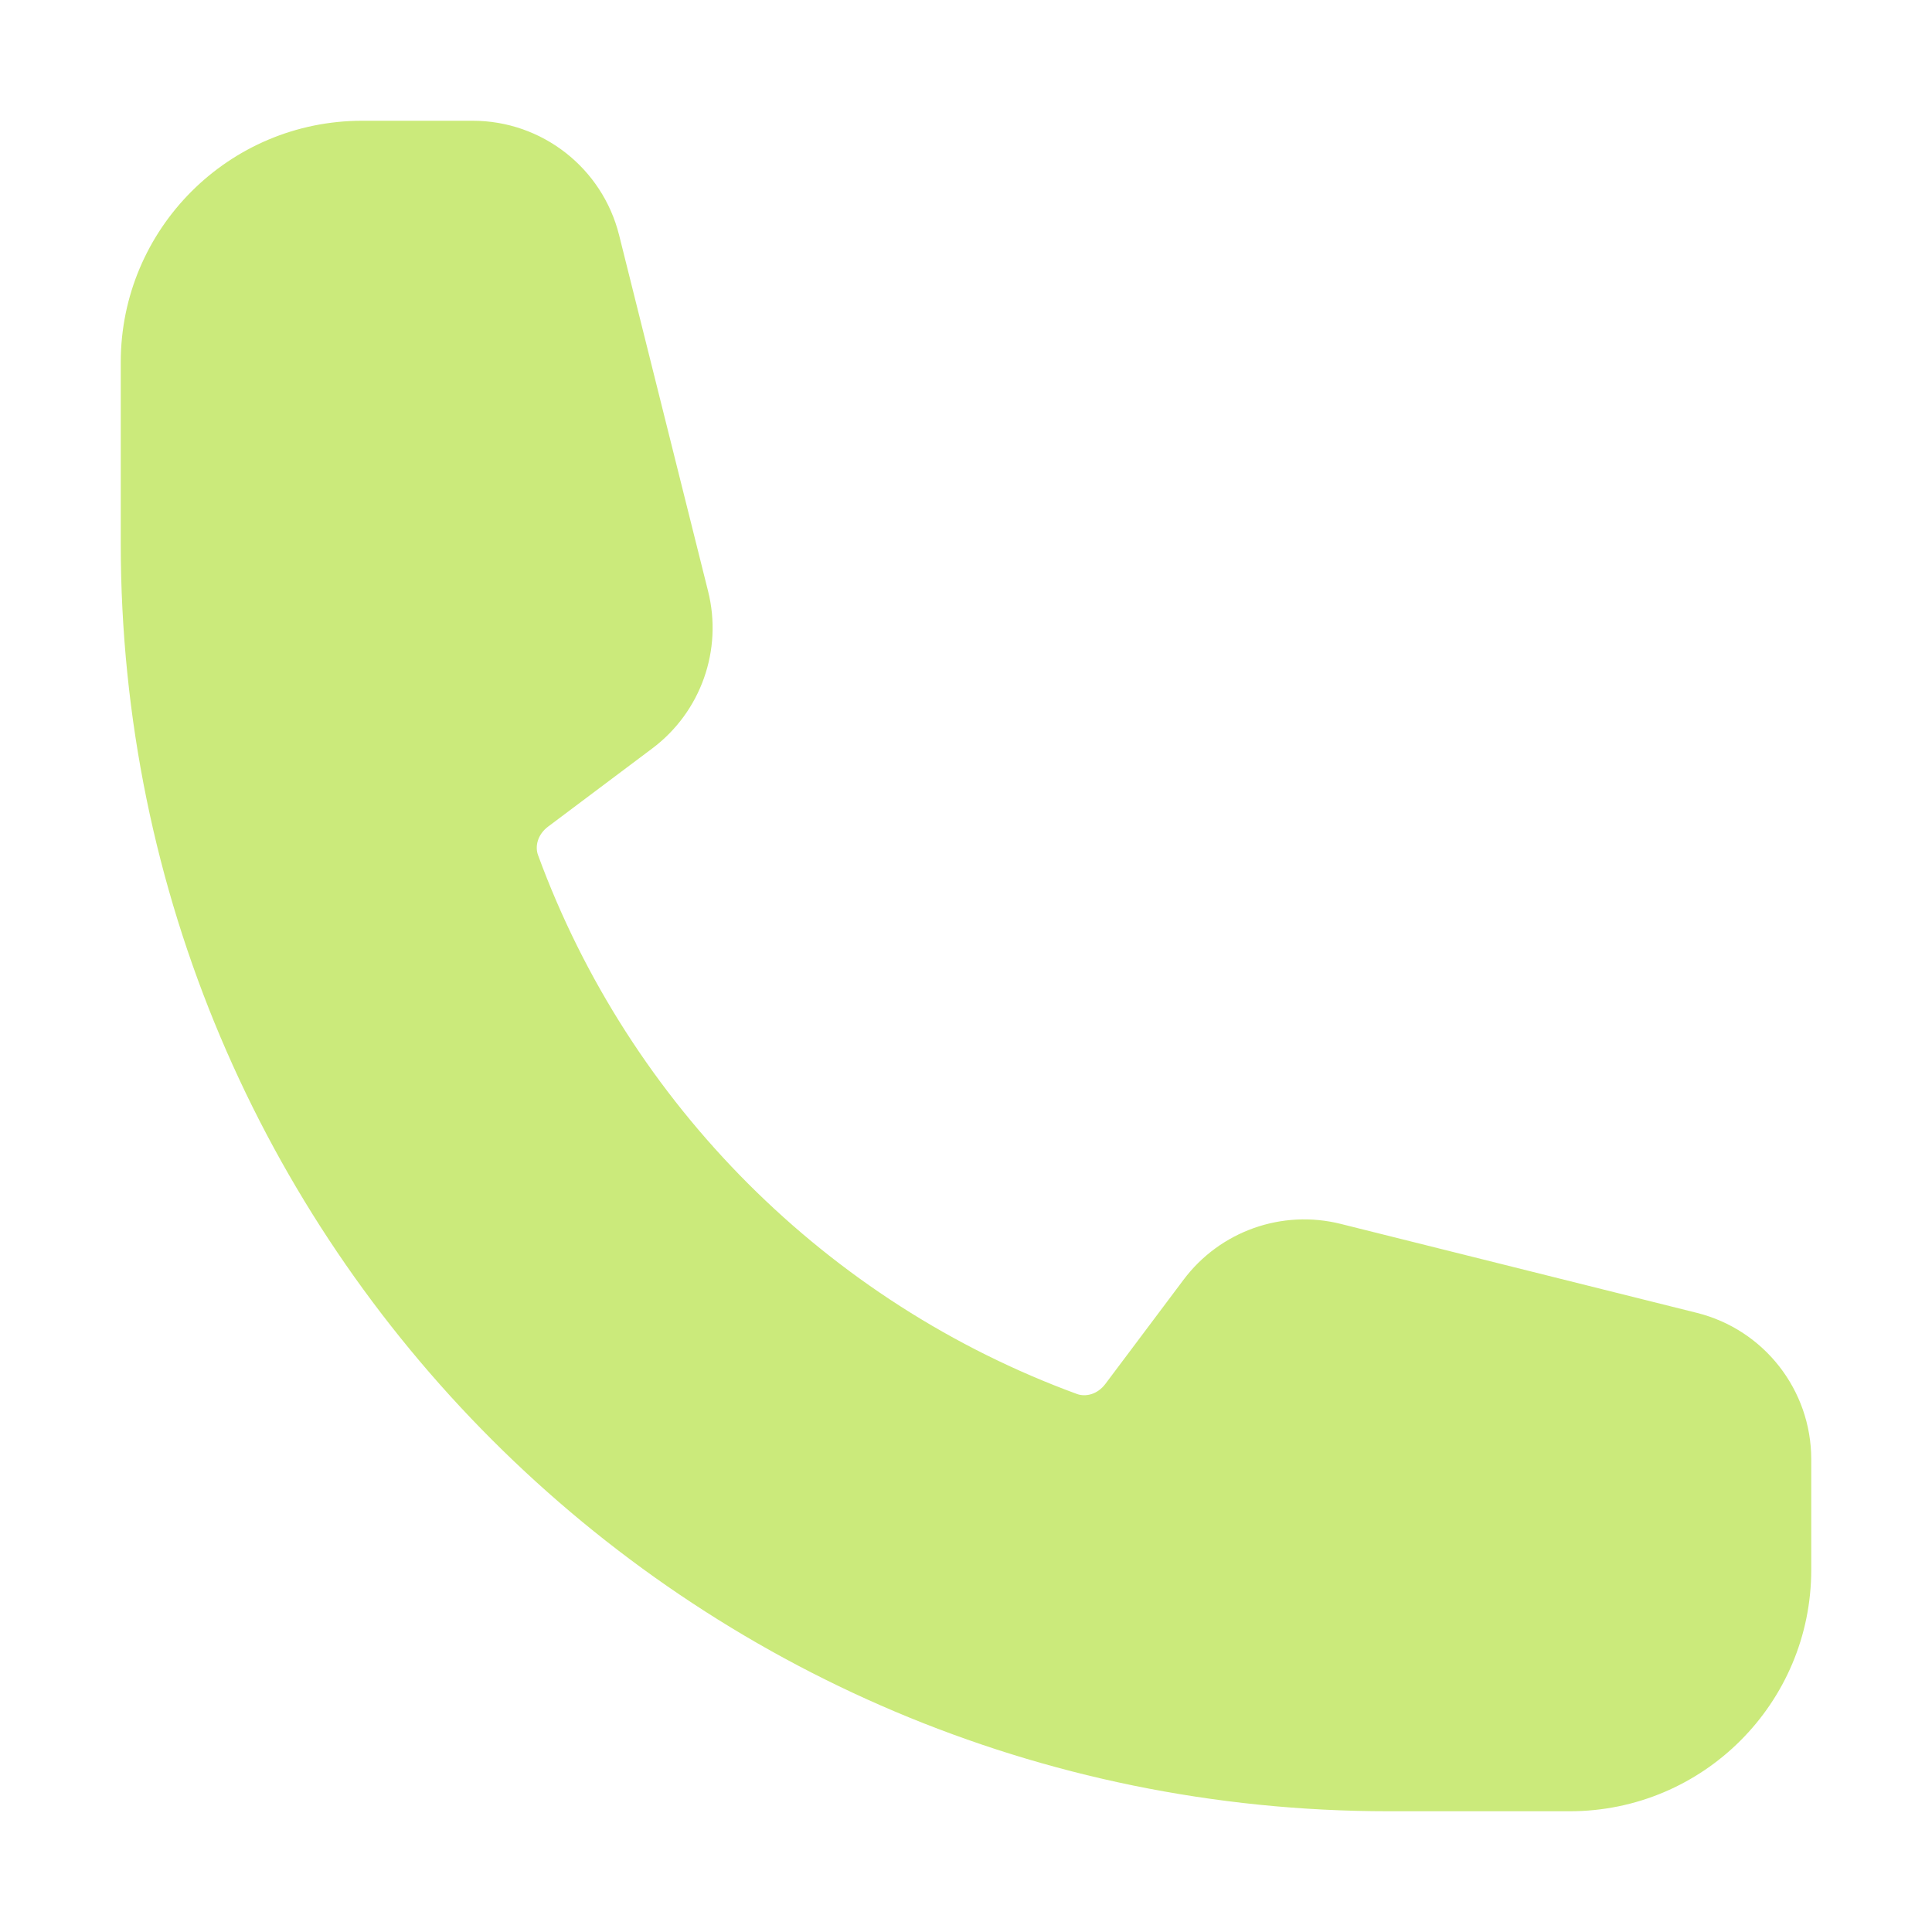
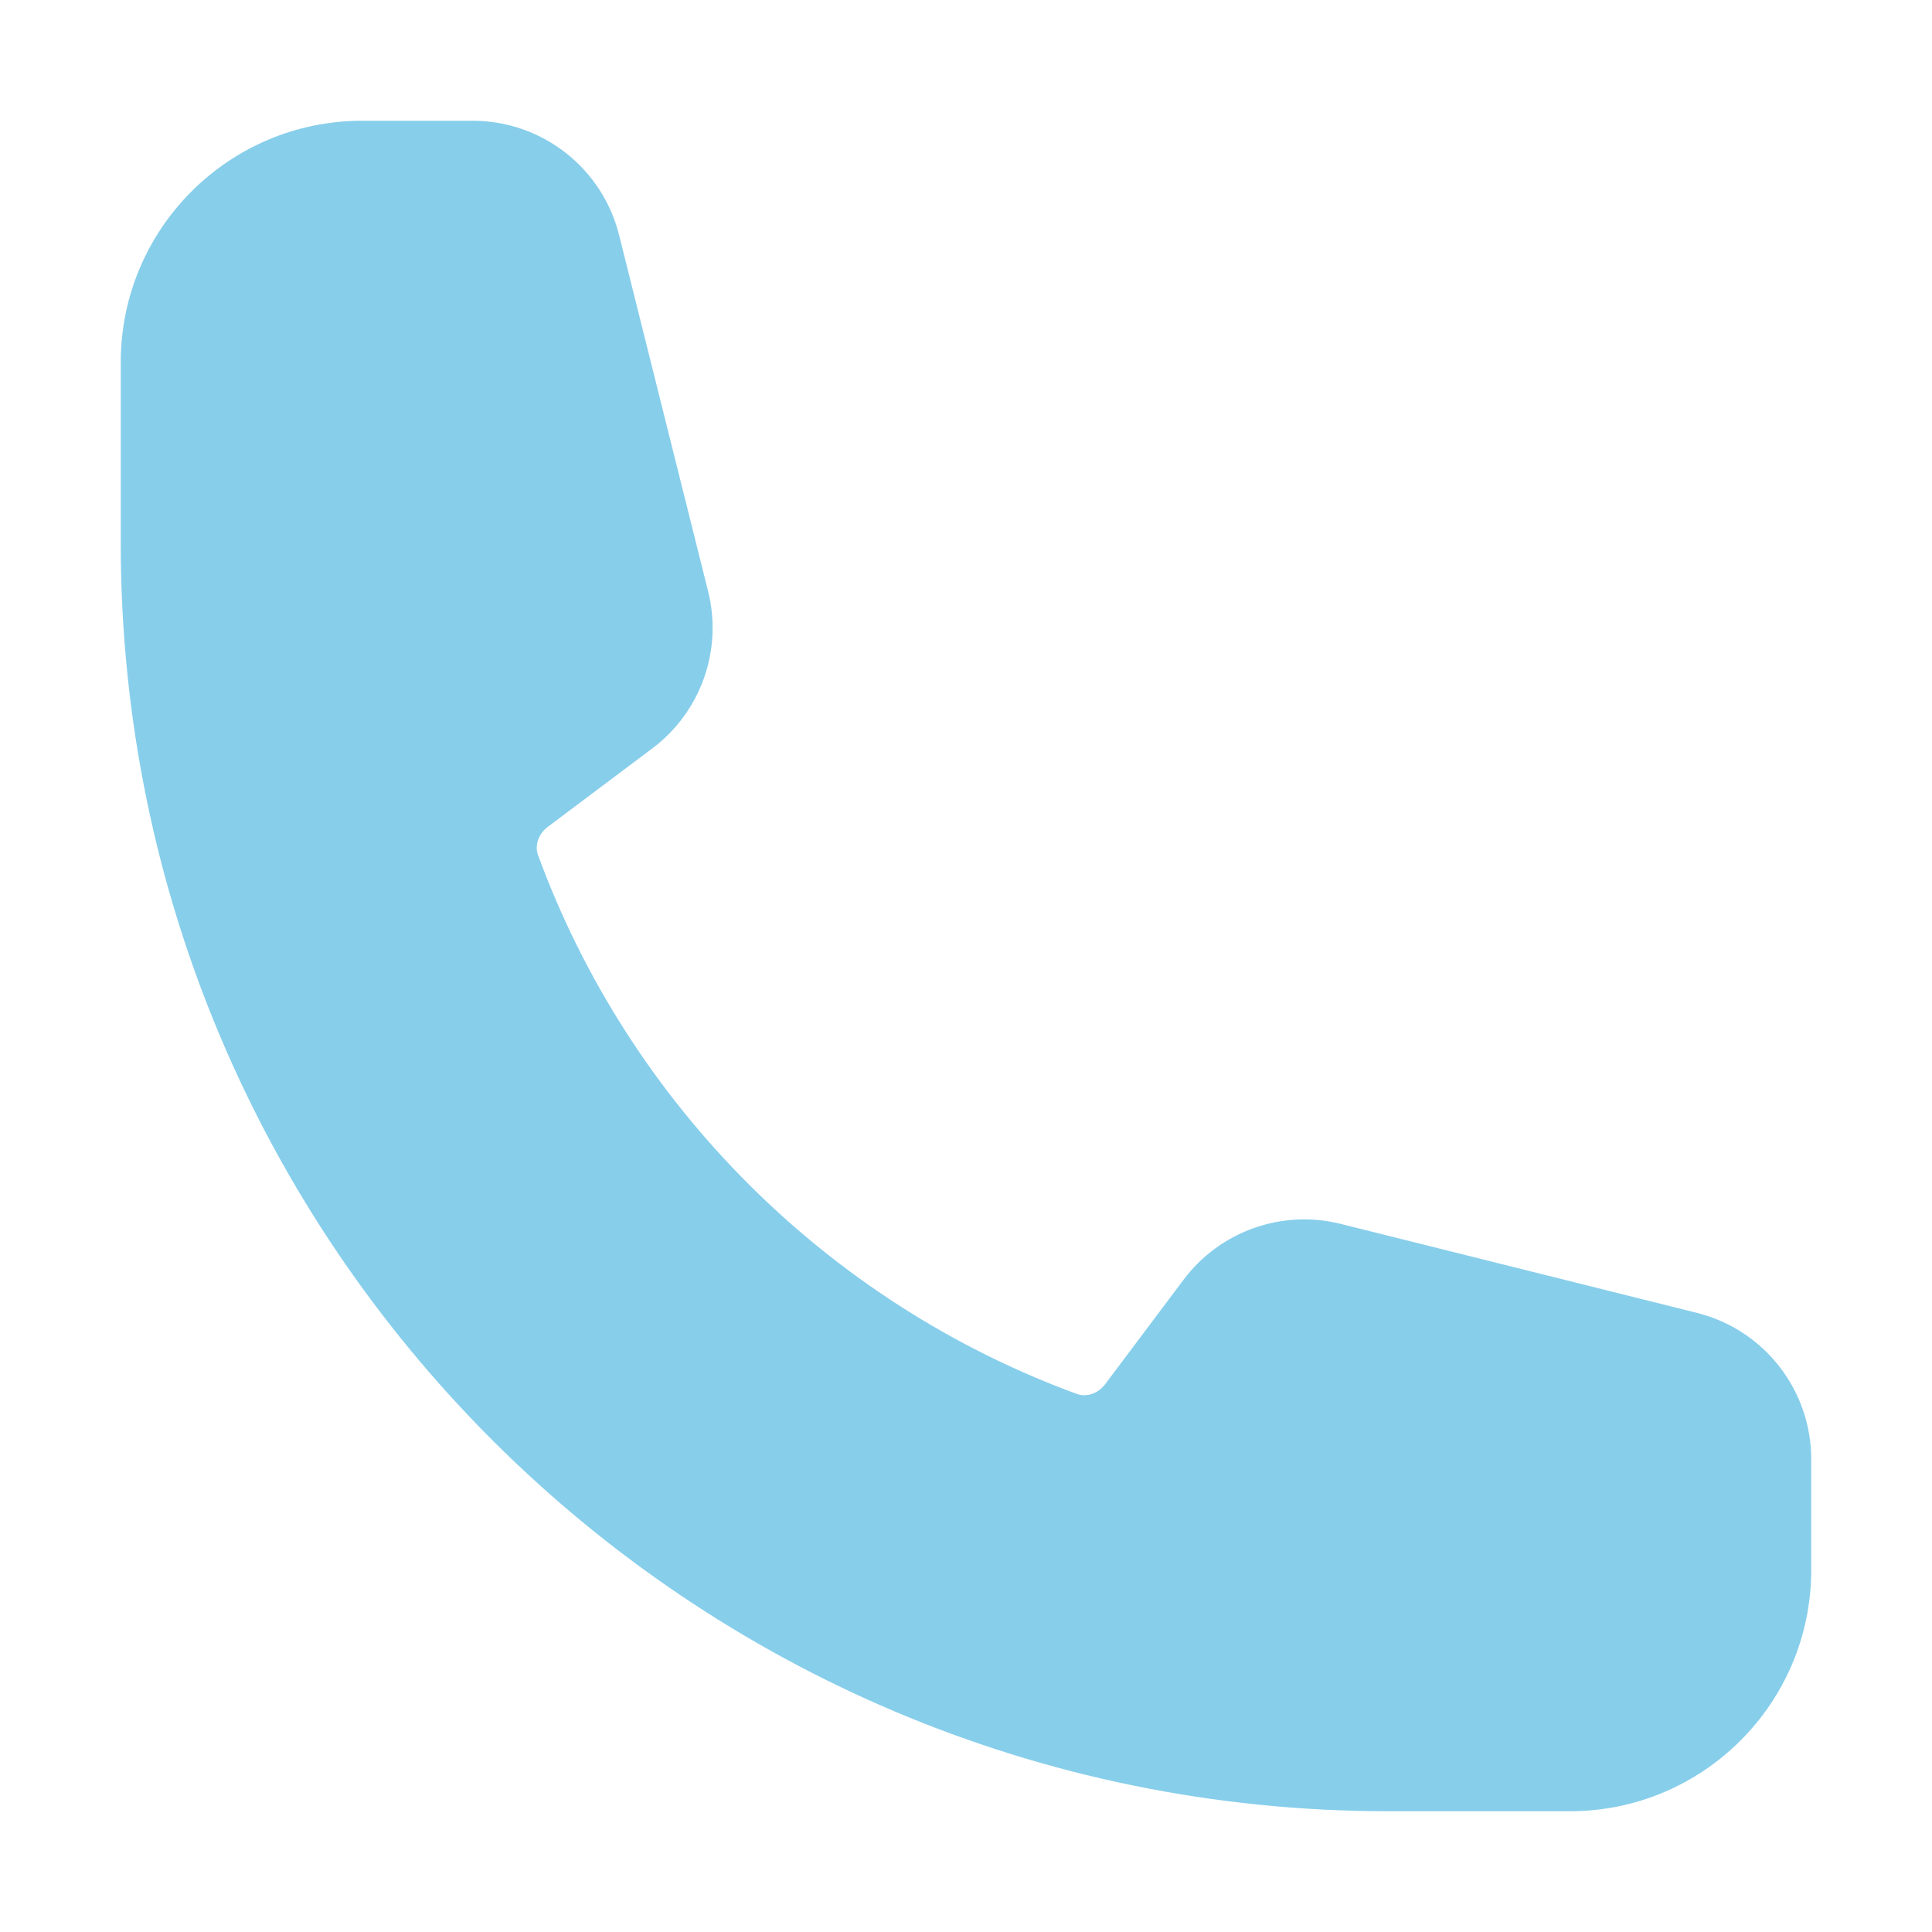
<svg xmlns="http://www.w3.org/2000/svg" width="20" height="20" viewBox="0 0 20 20" fill="none">
-   <path fill-rule="evenodd" clip-rule="evenodd" d="M1.25 3.75C1.25 2.369 2.369 1.25 3.75 1.25H4.893C5.61 1.25 6.235 1.738 6.409 2.434L7.33 6.12C7.483 6.729 7.255 7.371 6.752 7.748L5.674 8.557C5.562 8.641 5.538 8.764 5.569 8.85C6.515 11.433 8.567 13.485 11.15 14.431C11.236 14.462 11.359 14.438 11.443 14.326L12.252 13.248C12.629 12.745 13.271 12.517 13.88 12.67L17.567 13.591C18.262 13.765 18.75 14.39 18.75 15.107V16.25C18.75 17.631 17.631 18.75 16.25 18.75H14.375C7.126 18.75 1.25 12.874 1.25 5.625V3.75Z" fill="#CBEA7B" />
+   <path fill-rule="evenodd" clip-rule="evenodd" d="M1.25 3.75C1.25 2.369 2.369 1.25 3.75 1.25H4.893C5.61 1.25 6.235 1.738 6.409 2.434L7.33 6.12C7.483 6.729 7.255 7.371 6.752 7.748L5.674 8.557C5.562 8.641 5.538 8.764 5.569 8.85C6.515 11.433 8.567 13.485 11.15 14.431C11.236 14.462 11.359 14.438 11.443 14.326L12.252 13.248C12.629 12.745 13.271 12.517 13.88 12.67L17.567 13.591C18.262 13.765 18.75 14.39 18.75 15.107V16.25C18.75 17.631 17.631 18.75 16.25 18.75H14.375C7.126 18.75 1.25 12.874 1.25 5.625V3.75Z" fill="#87CEEB" />
</svg>
